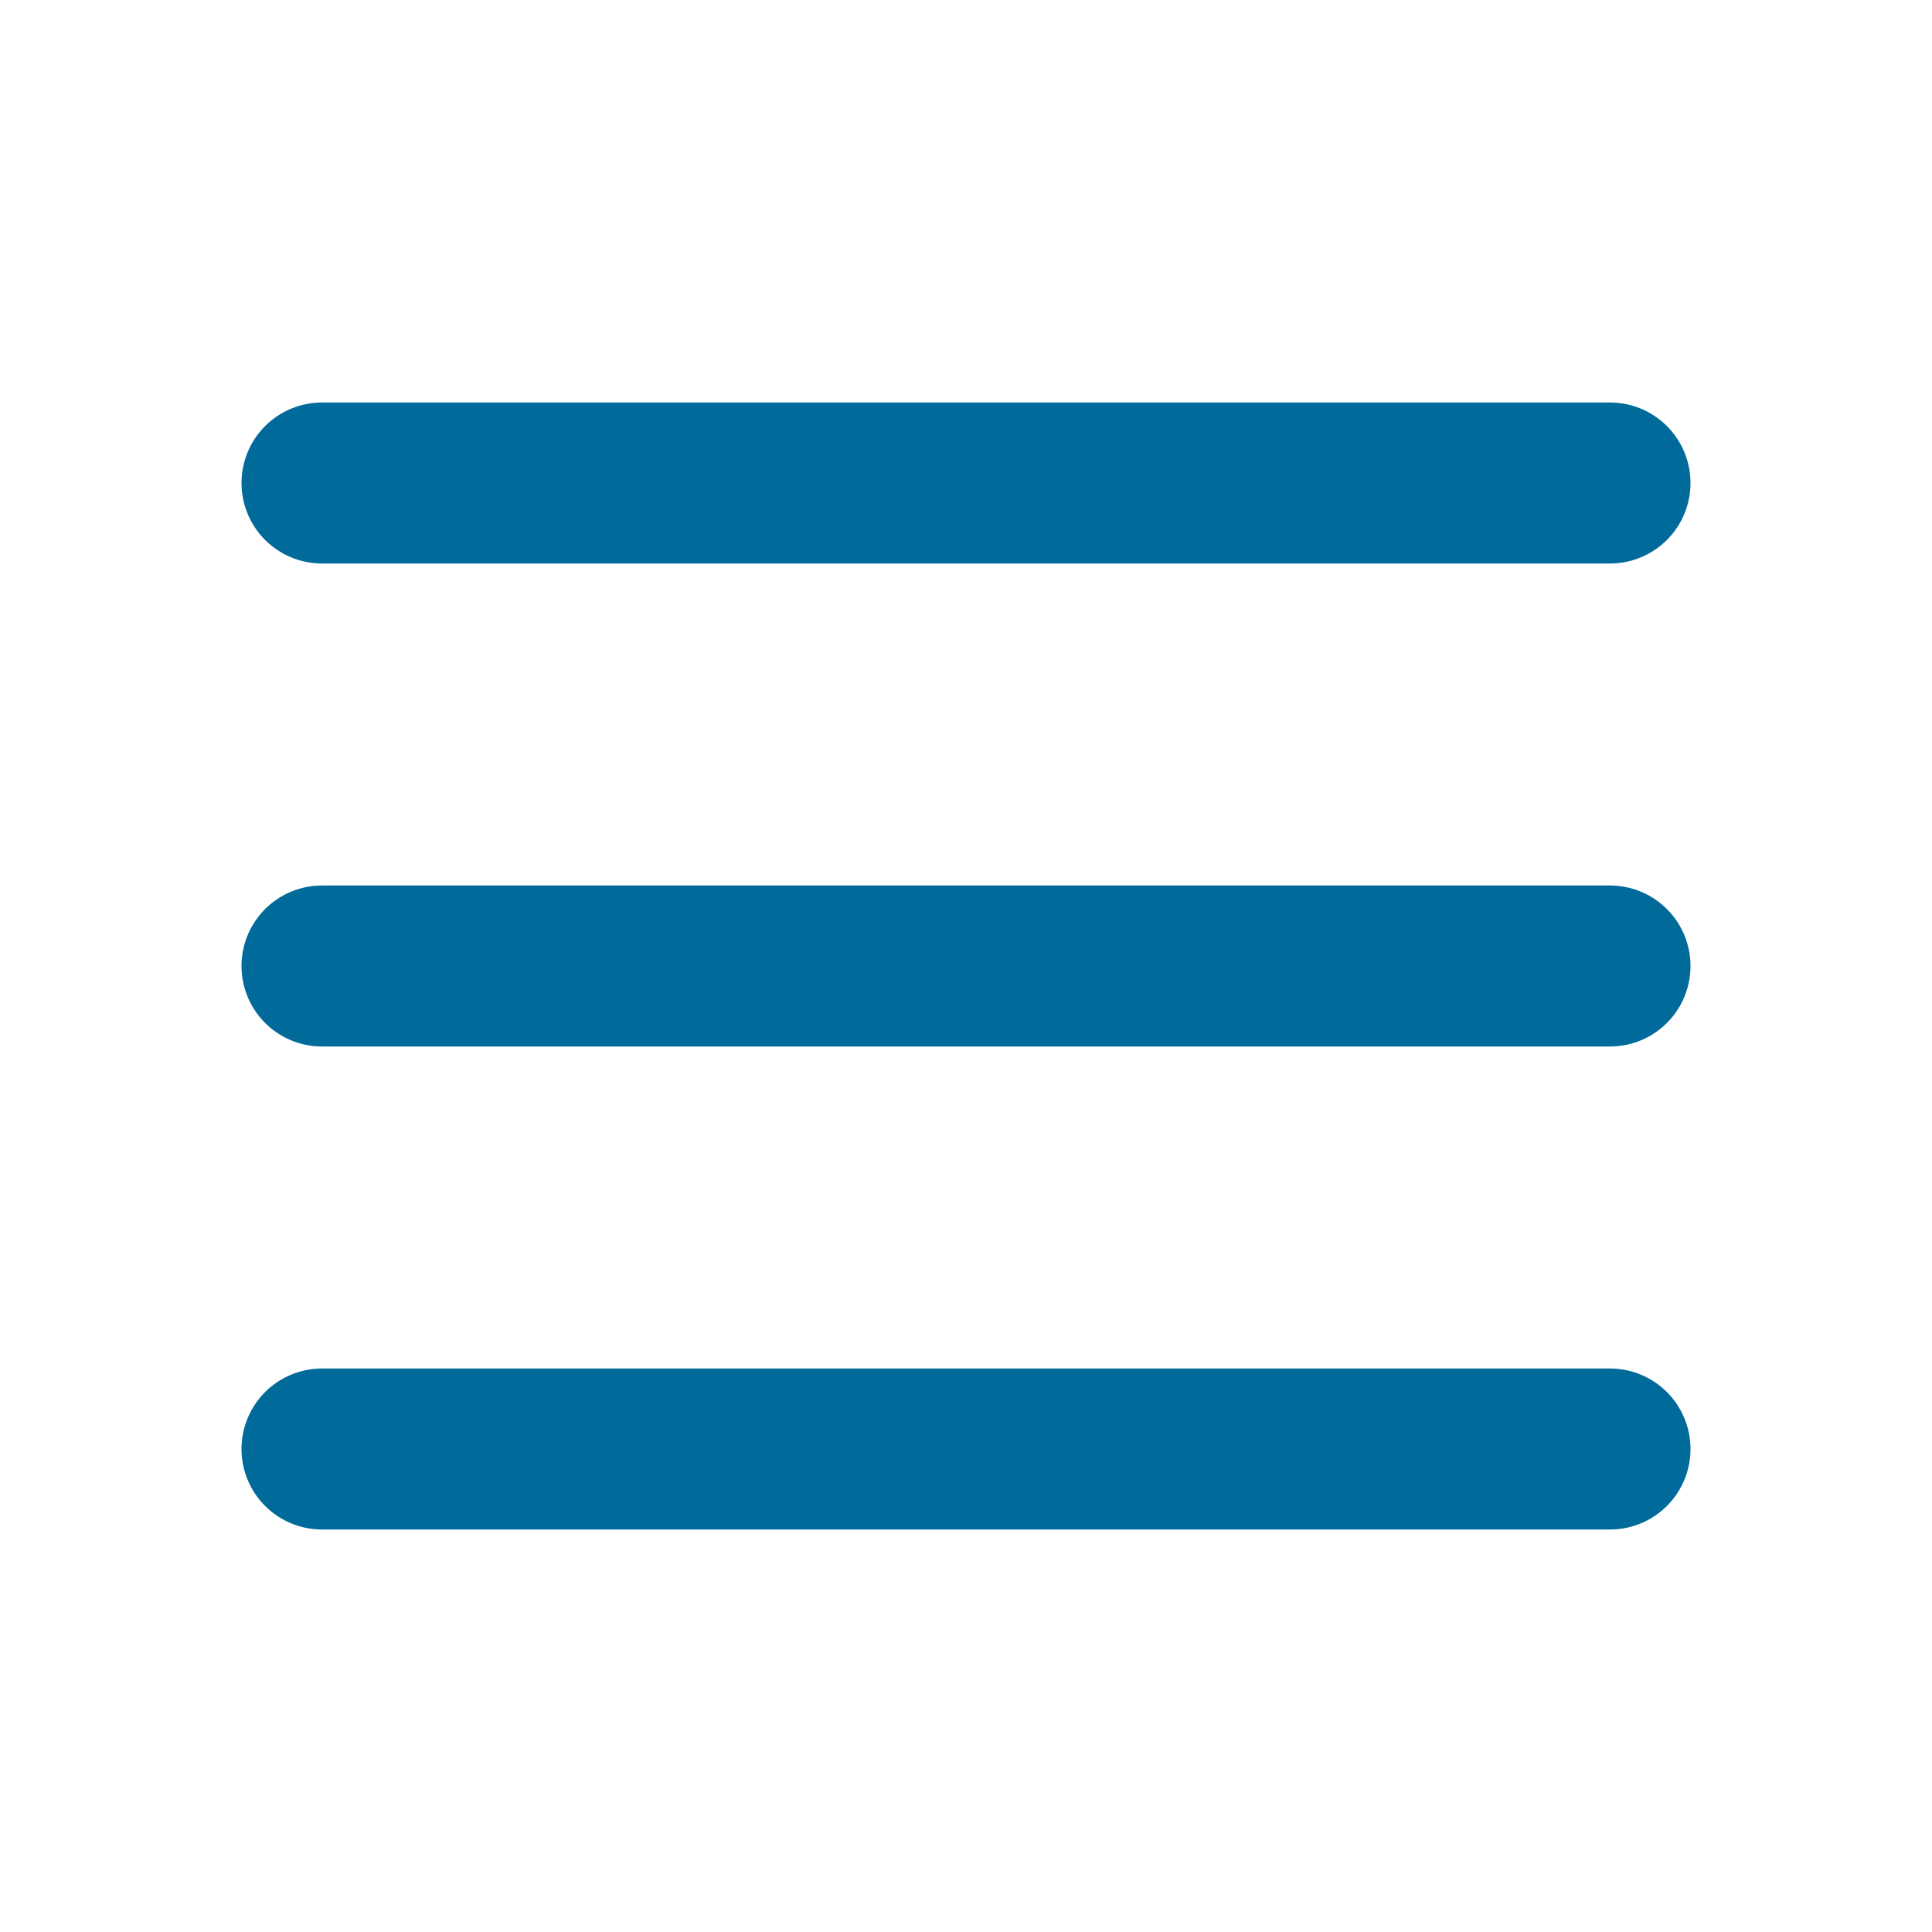
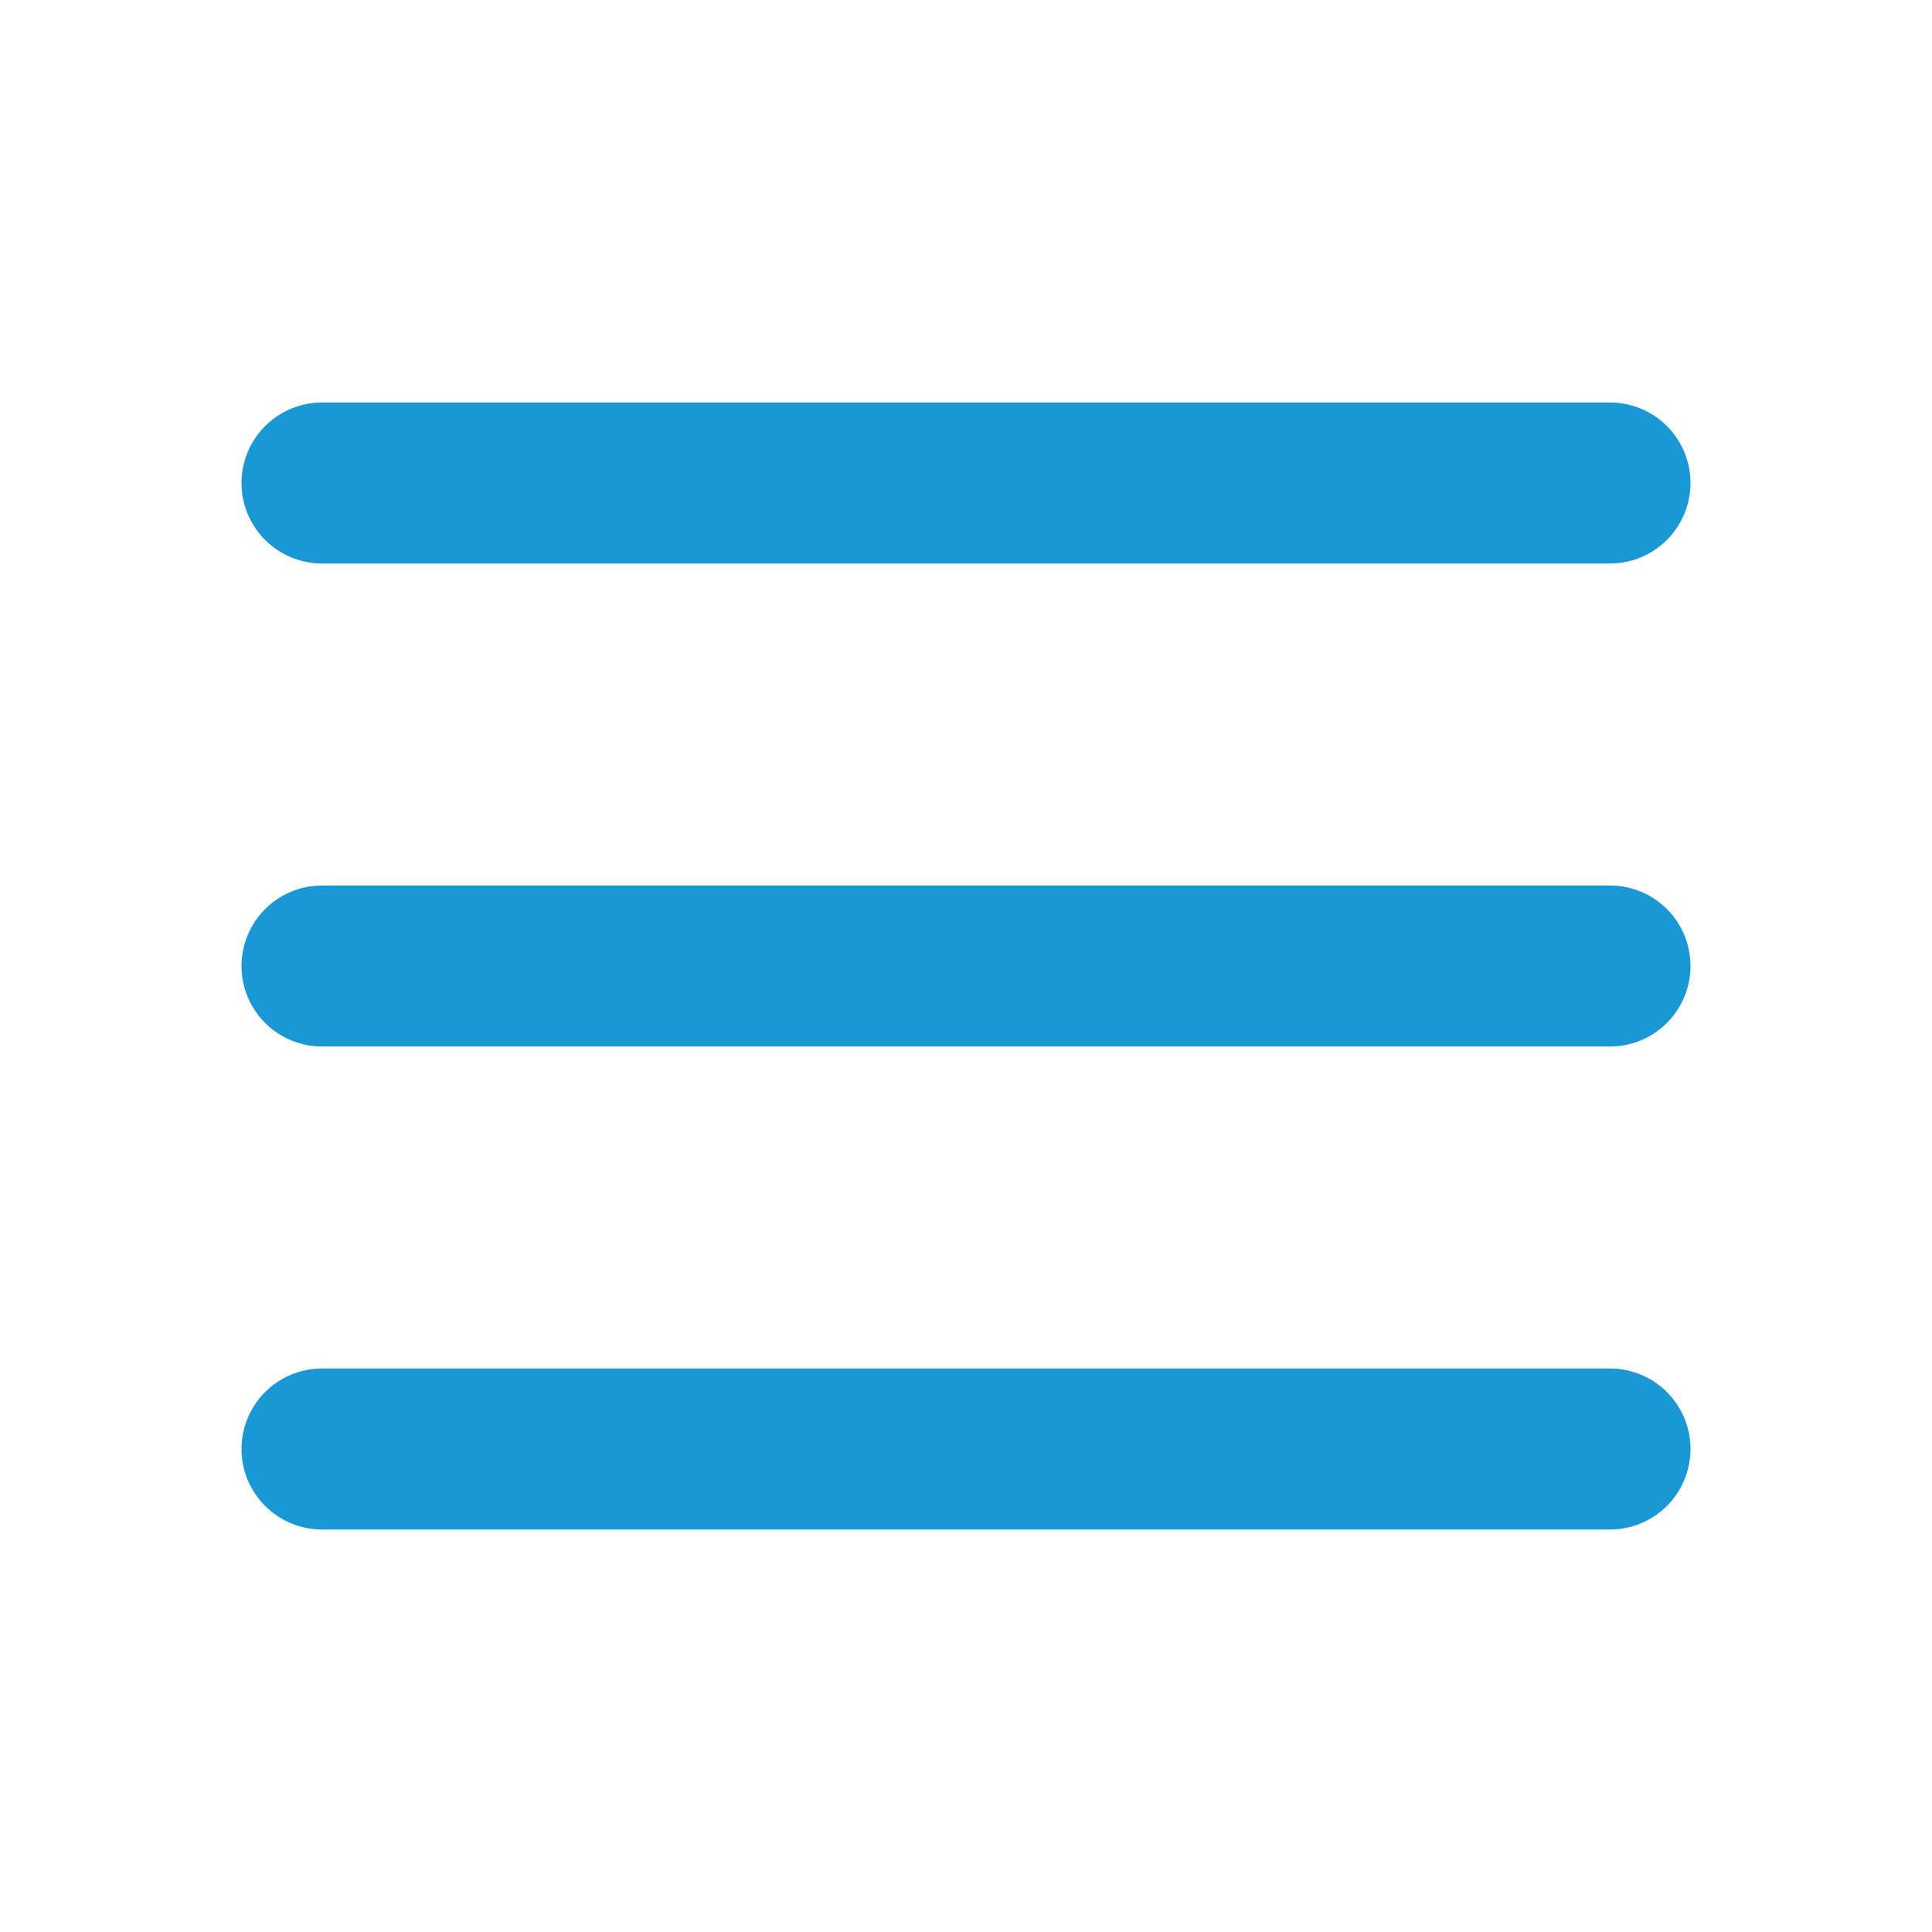
<svg xmlns="http://www.w3.org/2000/svg" width="800px" height="800px" viewBox="0 0 24 24" fill="none">
-   <path d="M4 18L20 18" stroke="rgb(0, 106, 155)" stroke-width="2" stroke-linecap="round" />
-   <path d="M4 12L20 12" stroke="rgb(0, 106, 155)" stroke-width="2" stroke-linecap="round" />
-   <path d="M4 6L20 6" stroke="rgb(0, 106, 155)" stroke-width="2" stroke-linecap="round" />
+   <path d="M4 18L20 18" stroke="rgb(26, 152, 211)" stroke-width="2" stroke-linecap="round" />
+   <path d="M4 12L20 12" stroke="rgb(26, 152, 211)" stroke-width="2" stroke-linecap="round" />
+   <path d="M4 6L20 6" stroke="rgb(26, 152, 211)" stroke-width="2" stroke-linecap="round" />
</svg>
